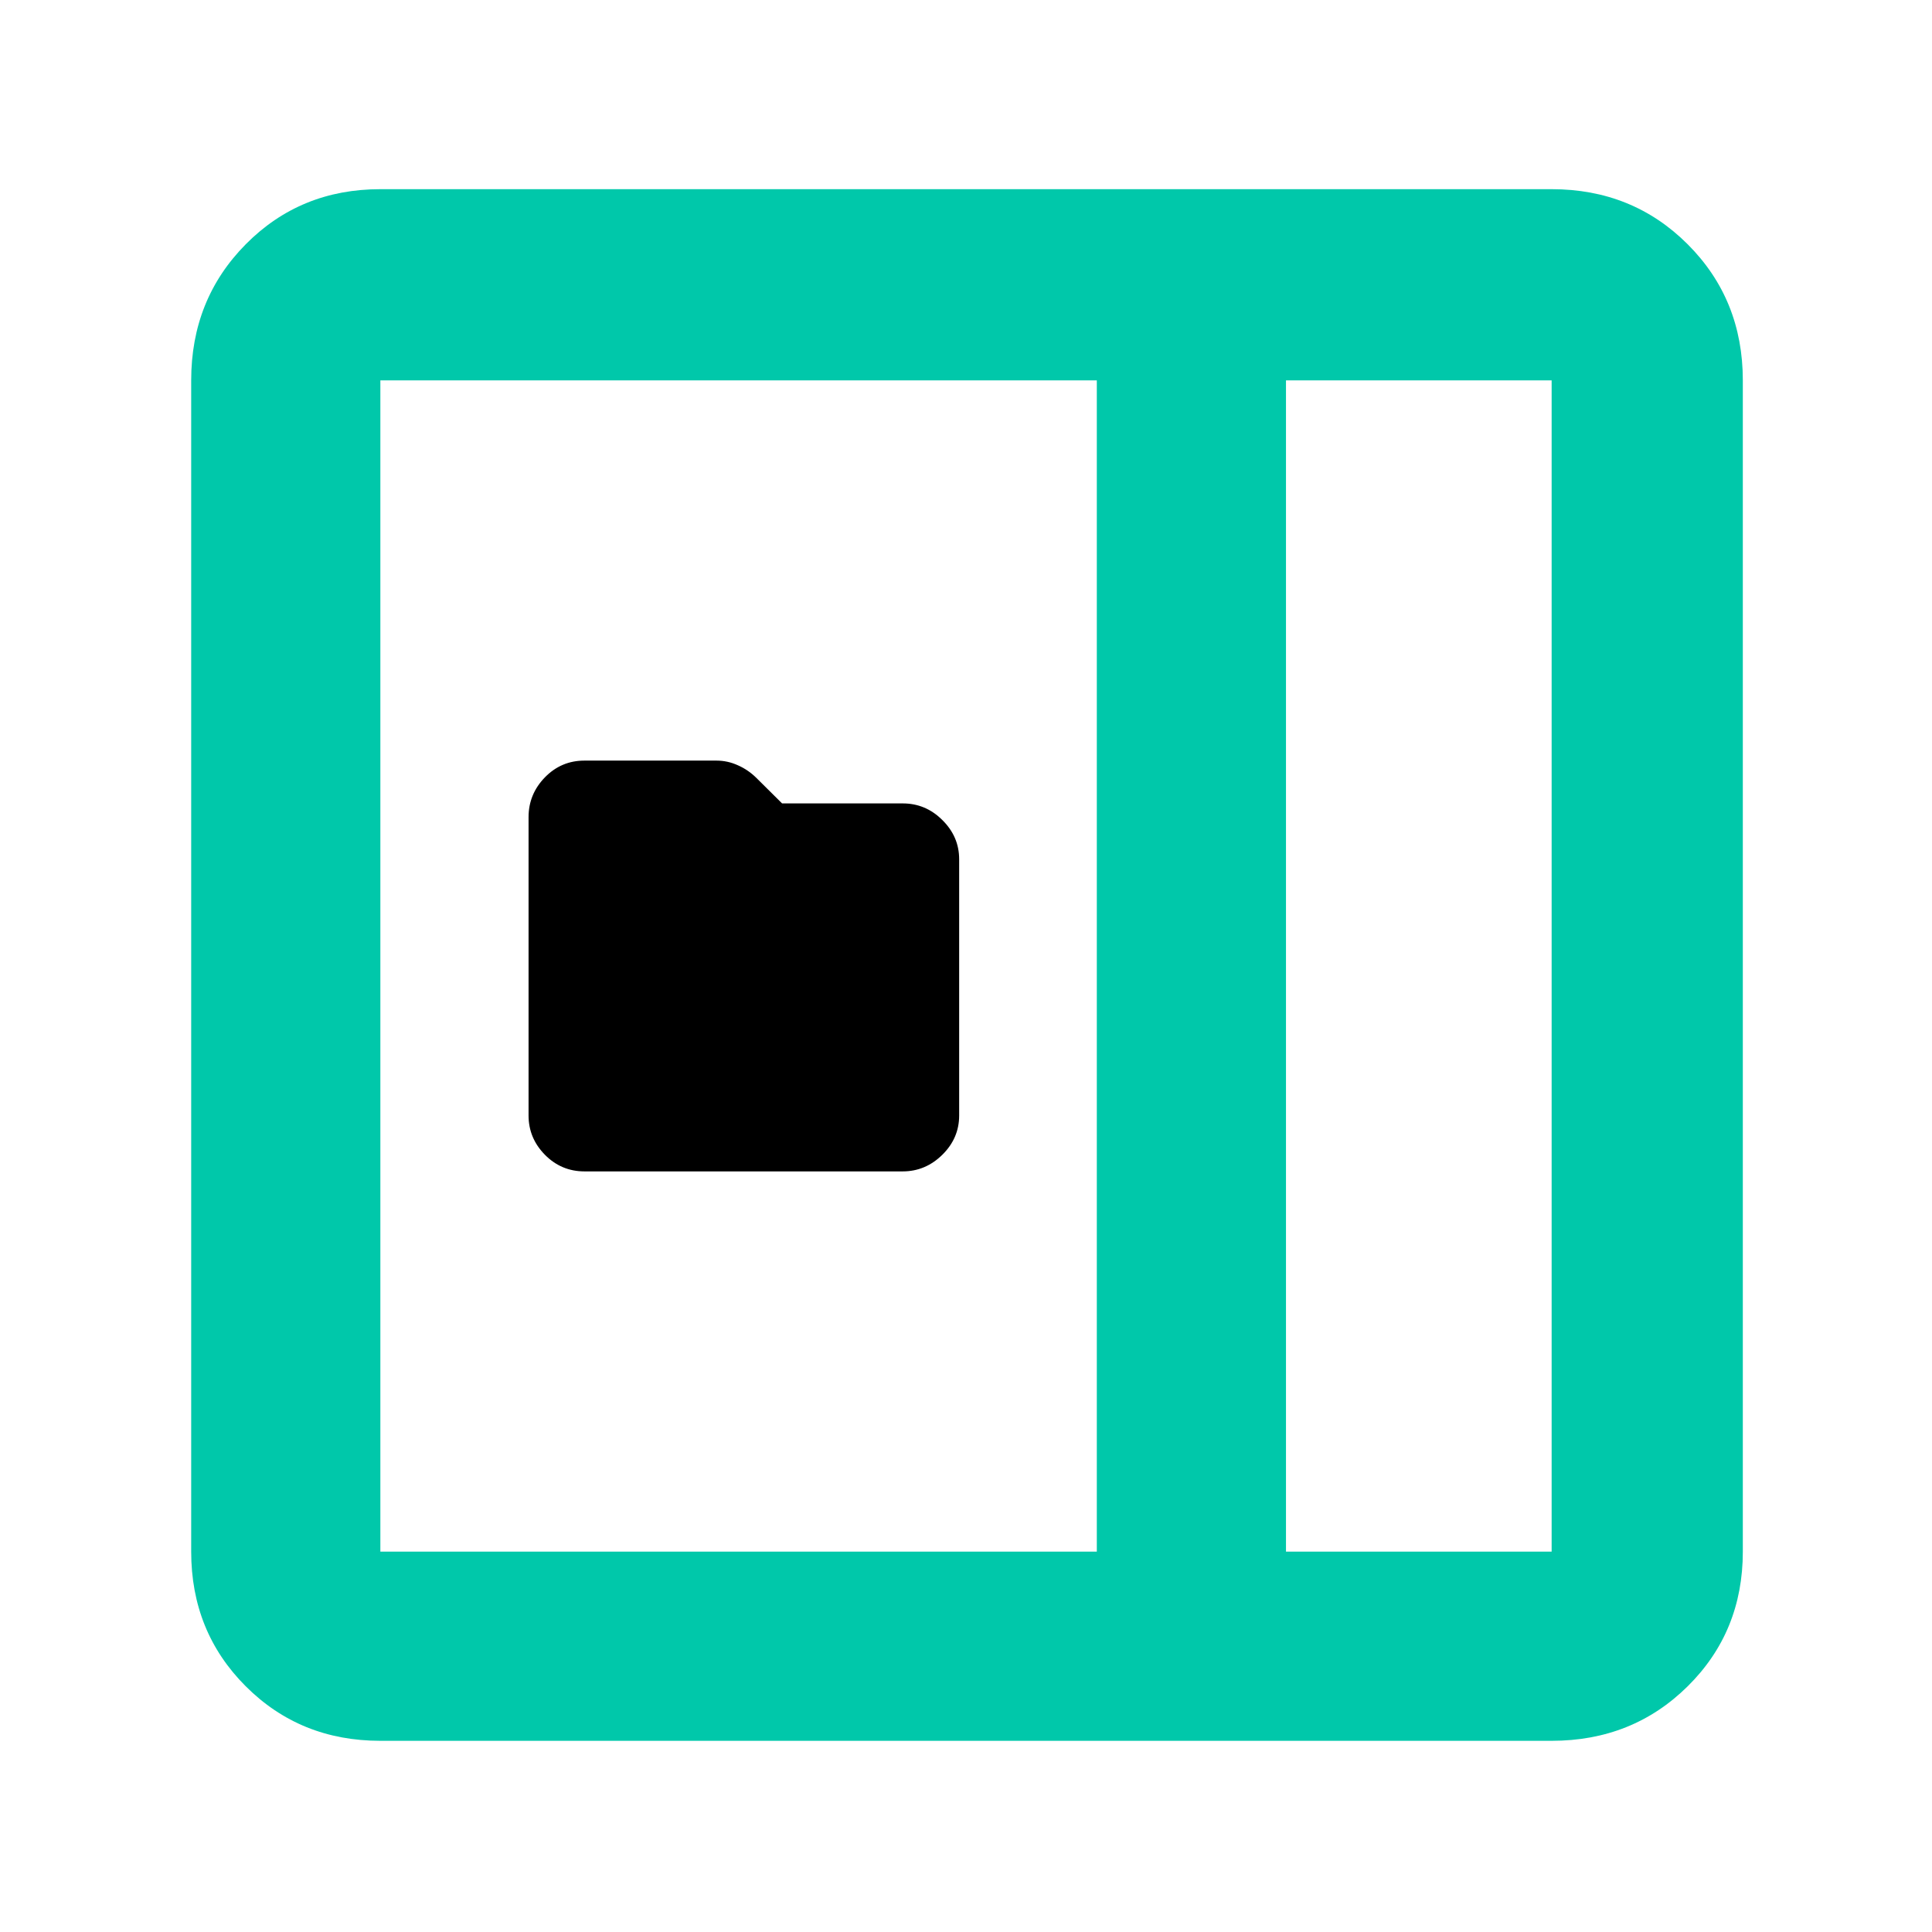
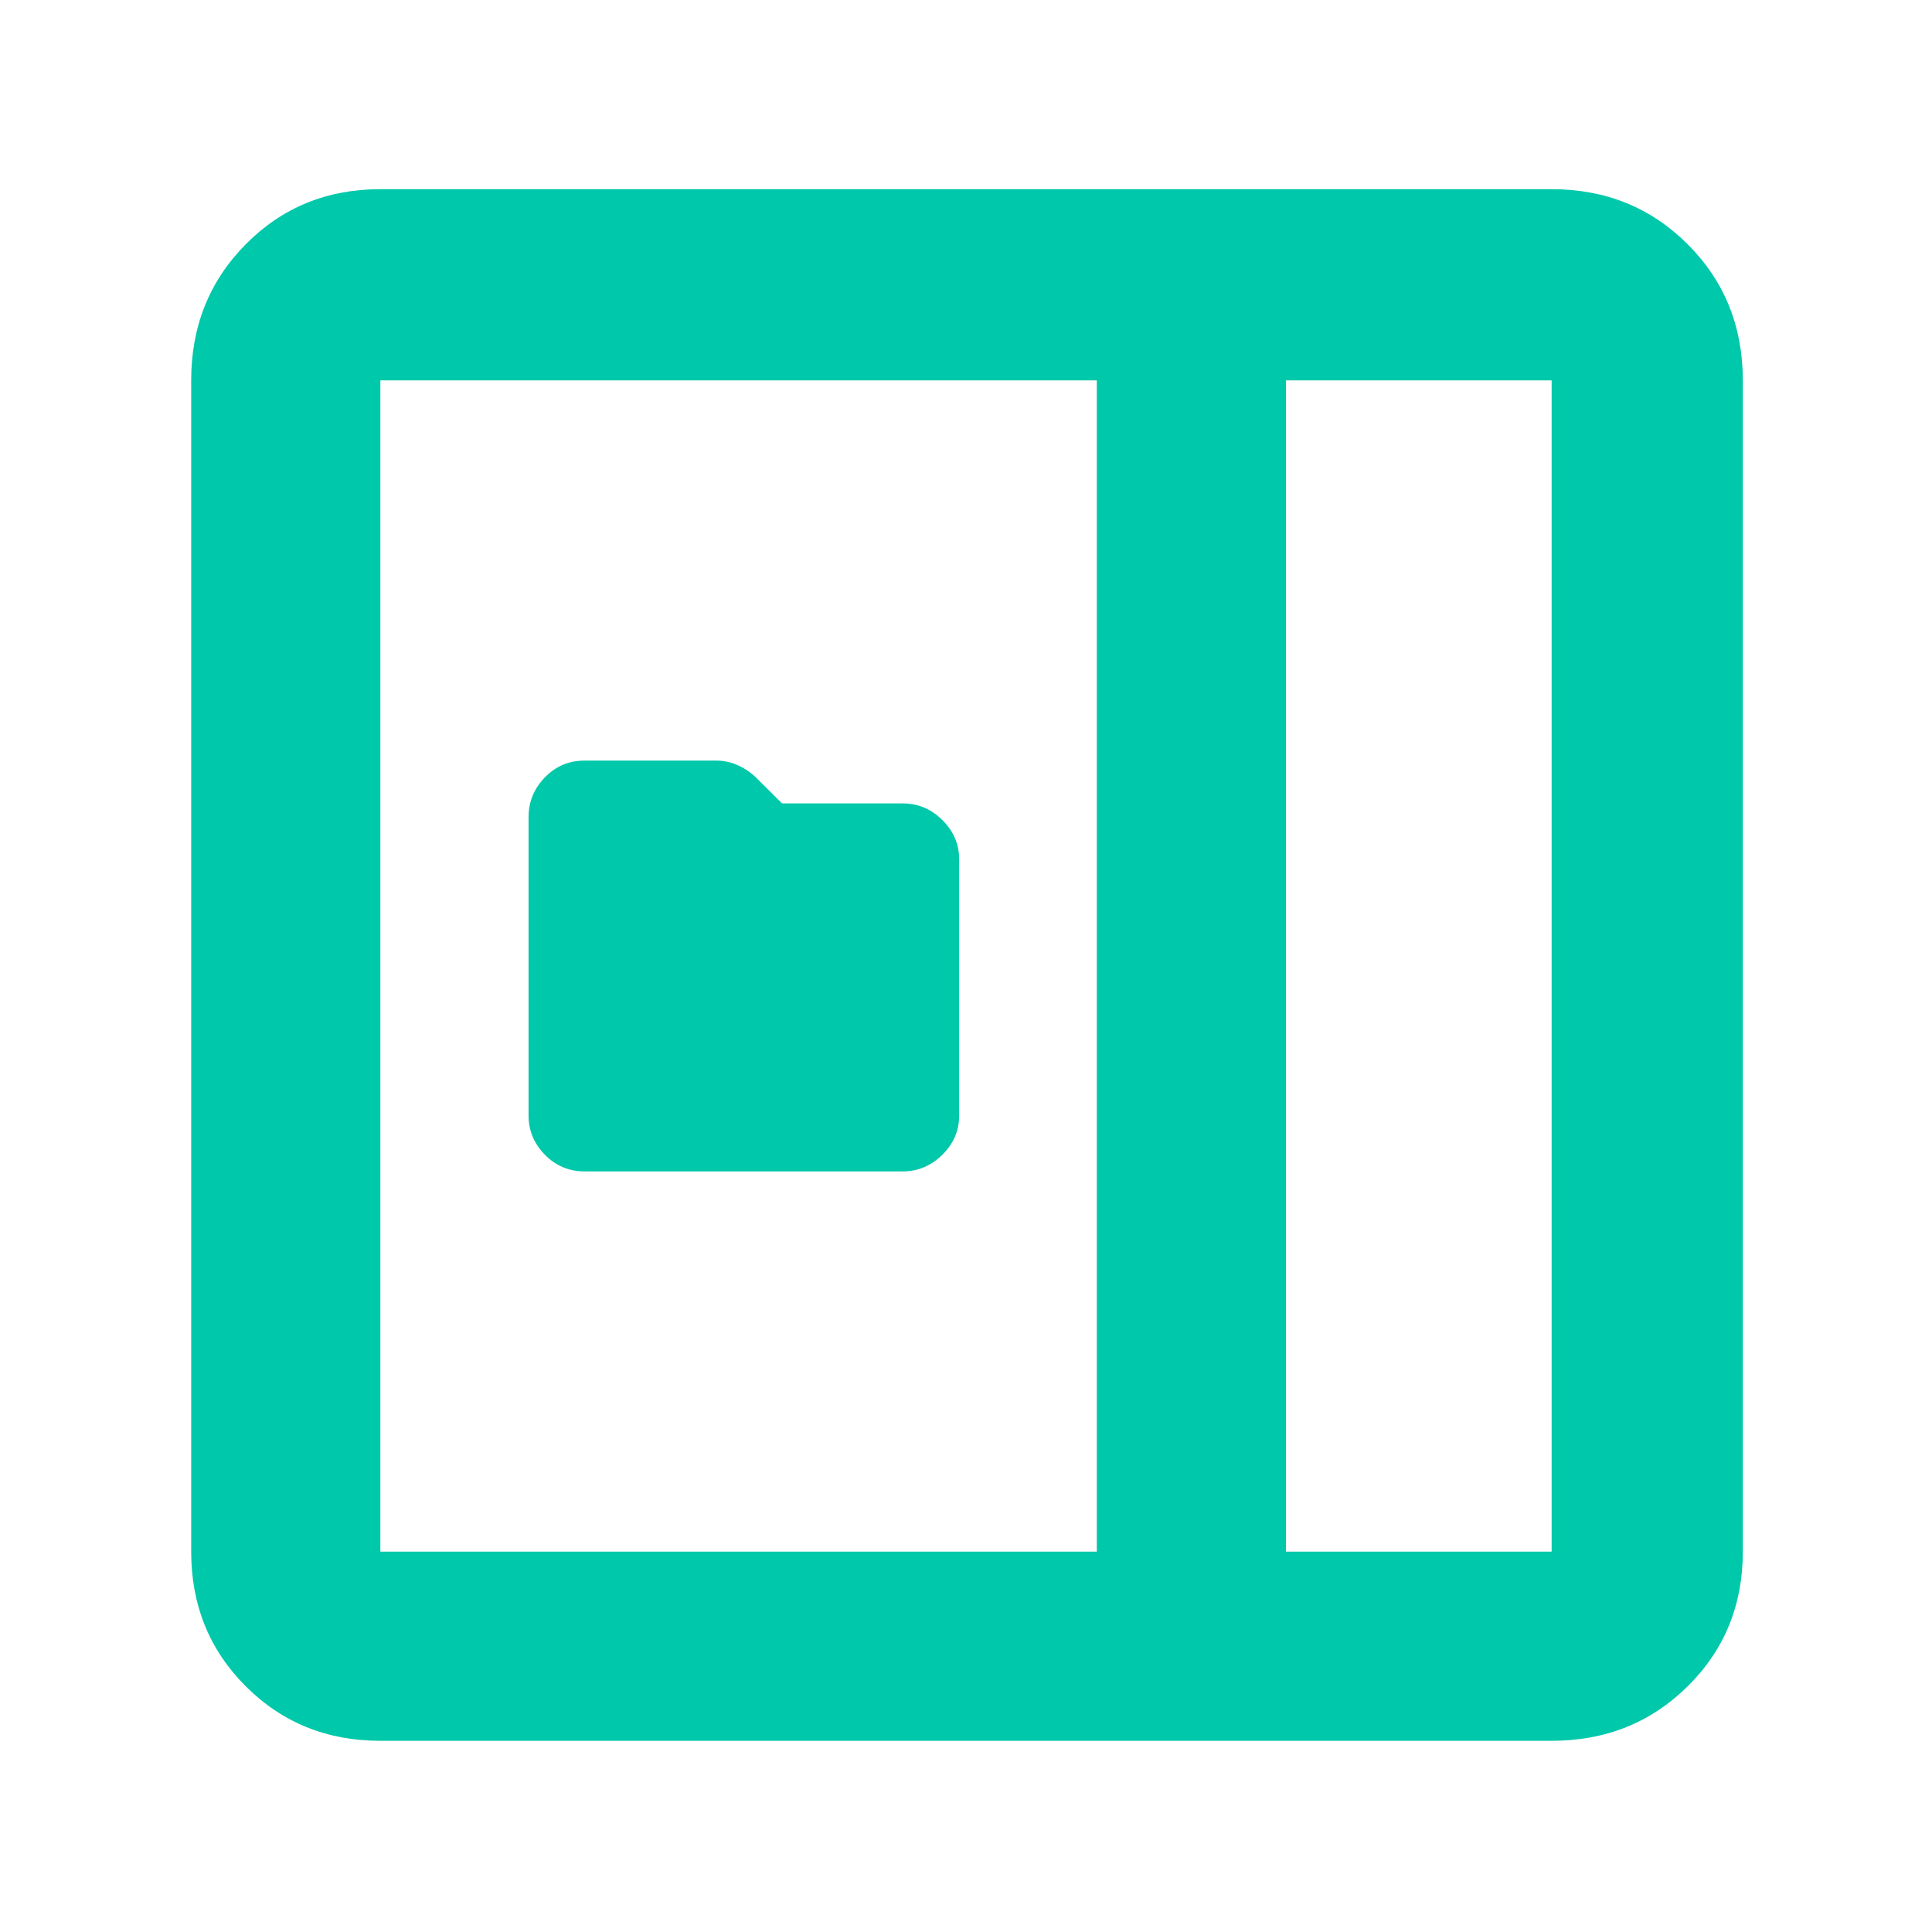
<svg xmlns="http://www.w3.org/2000/svg" height="48" viewBox="0 -960 960 960" width="48">
-   <path fill="rgb(0, 200, 170)" d="m189-95c-26.533 0-48.833-9.033-66.9-27.1s-27.1-40.367-27.1-66.9v-582c0-26.807 9.033-49.343 27.1-67.61 18.067-18.26 40.367-27.39 66.9-27.39h582c26.807 0 49.343 9.13 67.61 27.39 18.26 18.267 27.39 40.803 27.39 67.61v582c0 26.533-9.13 48.833-27.39 66.9-18.267 18.067-40.803 27.1-67.61 27.1zm450-94h132v-582h-132zm-94 0v-582h-356v582zm94 0h132z" />
-   <path d="m290.407-377.94c-7.692 0-14.244-2.78-19.656-8.27-5.406-5.5-8.112-11.99-8.112-19.5v-148.29c0-7.56 2.706-14.18 8.112-19.73 5.412-5.56 11.964-8.33 19.656-8.33h65.58c3.681 0 7.261.76 10.735 2.36 3.48 1.53 6.505 3.66 9.08 6.2l12.809 12.71h59.928c7.575 0 14.144 2.71 19.71 8.27 5.571 5.49 8.354 11.99 8.354 19.49v127.32c0 7.51-2.783 14-8.354 19.5-5.566 5.49-12.135 8.27-19.71 8.27z" />
+   <path fill="rgb(0, 200, 170)" d="M 290.407 -377.94 C 282.715 -377.94 276.163 -380.72 270.751 -386.21 C 265.345 -391.71 262.639 -398.2 262.639 -405.71 L 262.639 -554 C 262.639 -561.56 265.345 -568.18 270.751 -573.73 C 276.163 -579.29 282.715 -582.06 290.407 -582.06 L 355.987 -582.06 C 359.668 -582.06 363.248 -581.3 366.722 -579.7 C 370.202 -578.17 373.227 -576.04 375.802 -573.5 L 388.611 -560.79 L 448.539 -560.79 C 456.114 -560.79 462.683 -558.08 468.249 -552.52 C 473.82 -547.03 476.603 -540.53 476.603 -533.03 L 476.603 -405.71 C 476.603 -398.2 473.82 -391.71 468.249 -386.21 C 462.683 -380.72 456.114 -377.94 448.539 -377.94 Z M 189 -95 C 162.467 -95 140.167 -104.033 122.1 -122.1 C 104.033 -140.167 95 -162.467 95 -189 L 95 -771 C 95 -797.807 104.033 -820.343 122.1 -838.61 C 140.167 -856.87 162.467 -866 189 -866 L 771 -866 C 797.807 -866 820.343 -856.87 838.61 -838.61 C 856.87 -820.343 866 -797.807 866 -771 L 866 -189 C 866 -162.467 856.87 -140.167 838.61 -122.1 C 820.343 -104.033 797.807 -95 771 -95 Z M 639 -189 L 771 -189 L 771 -771 L 639 -771 Z M 545 -189 L 545 -771 L 189 -771 L 189 -189 Z" />
</svg>
